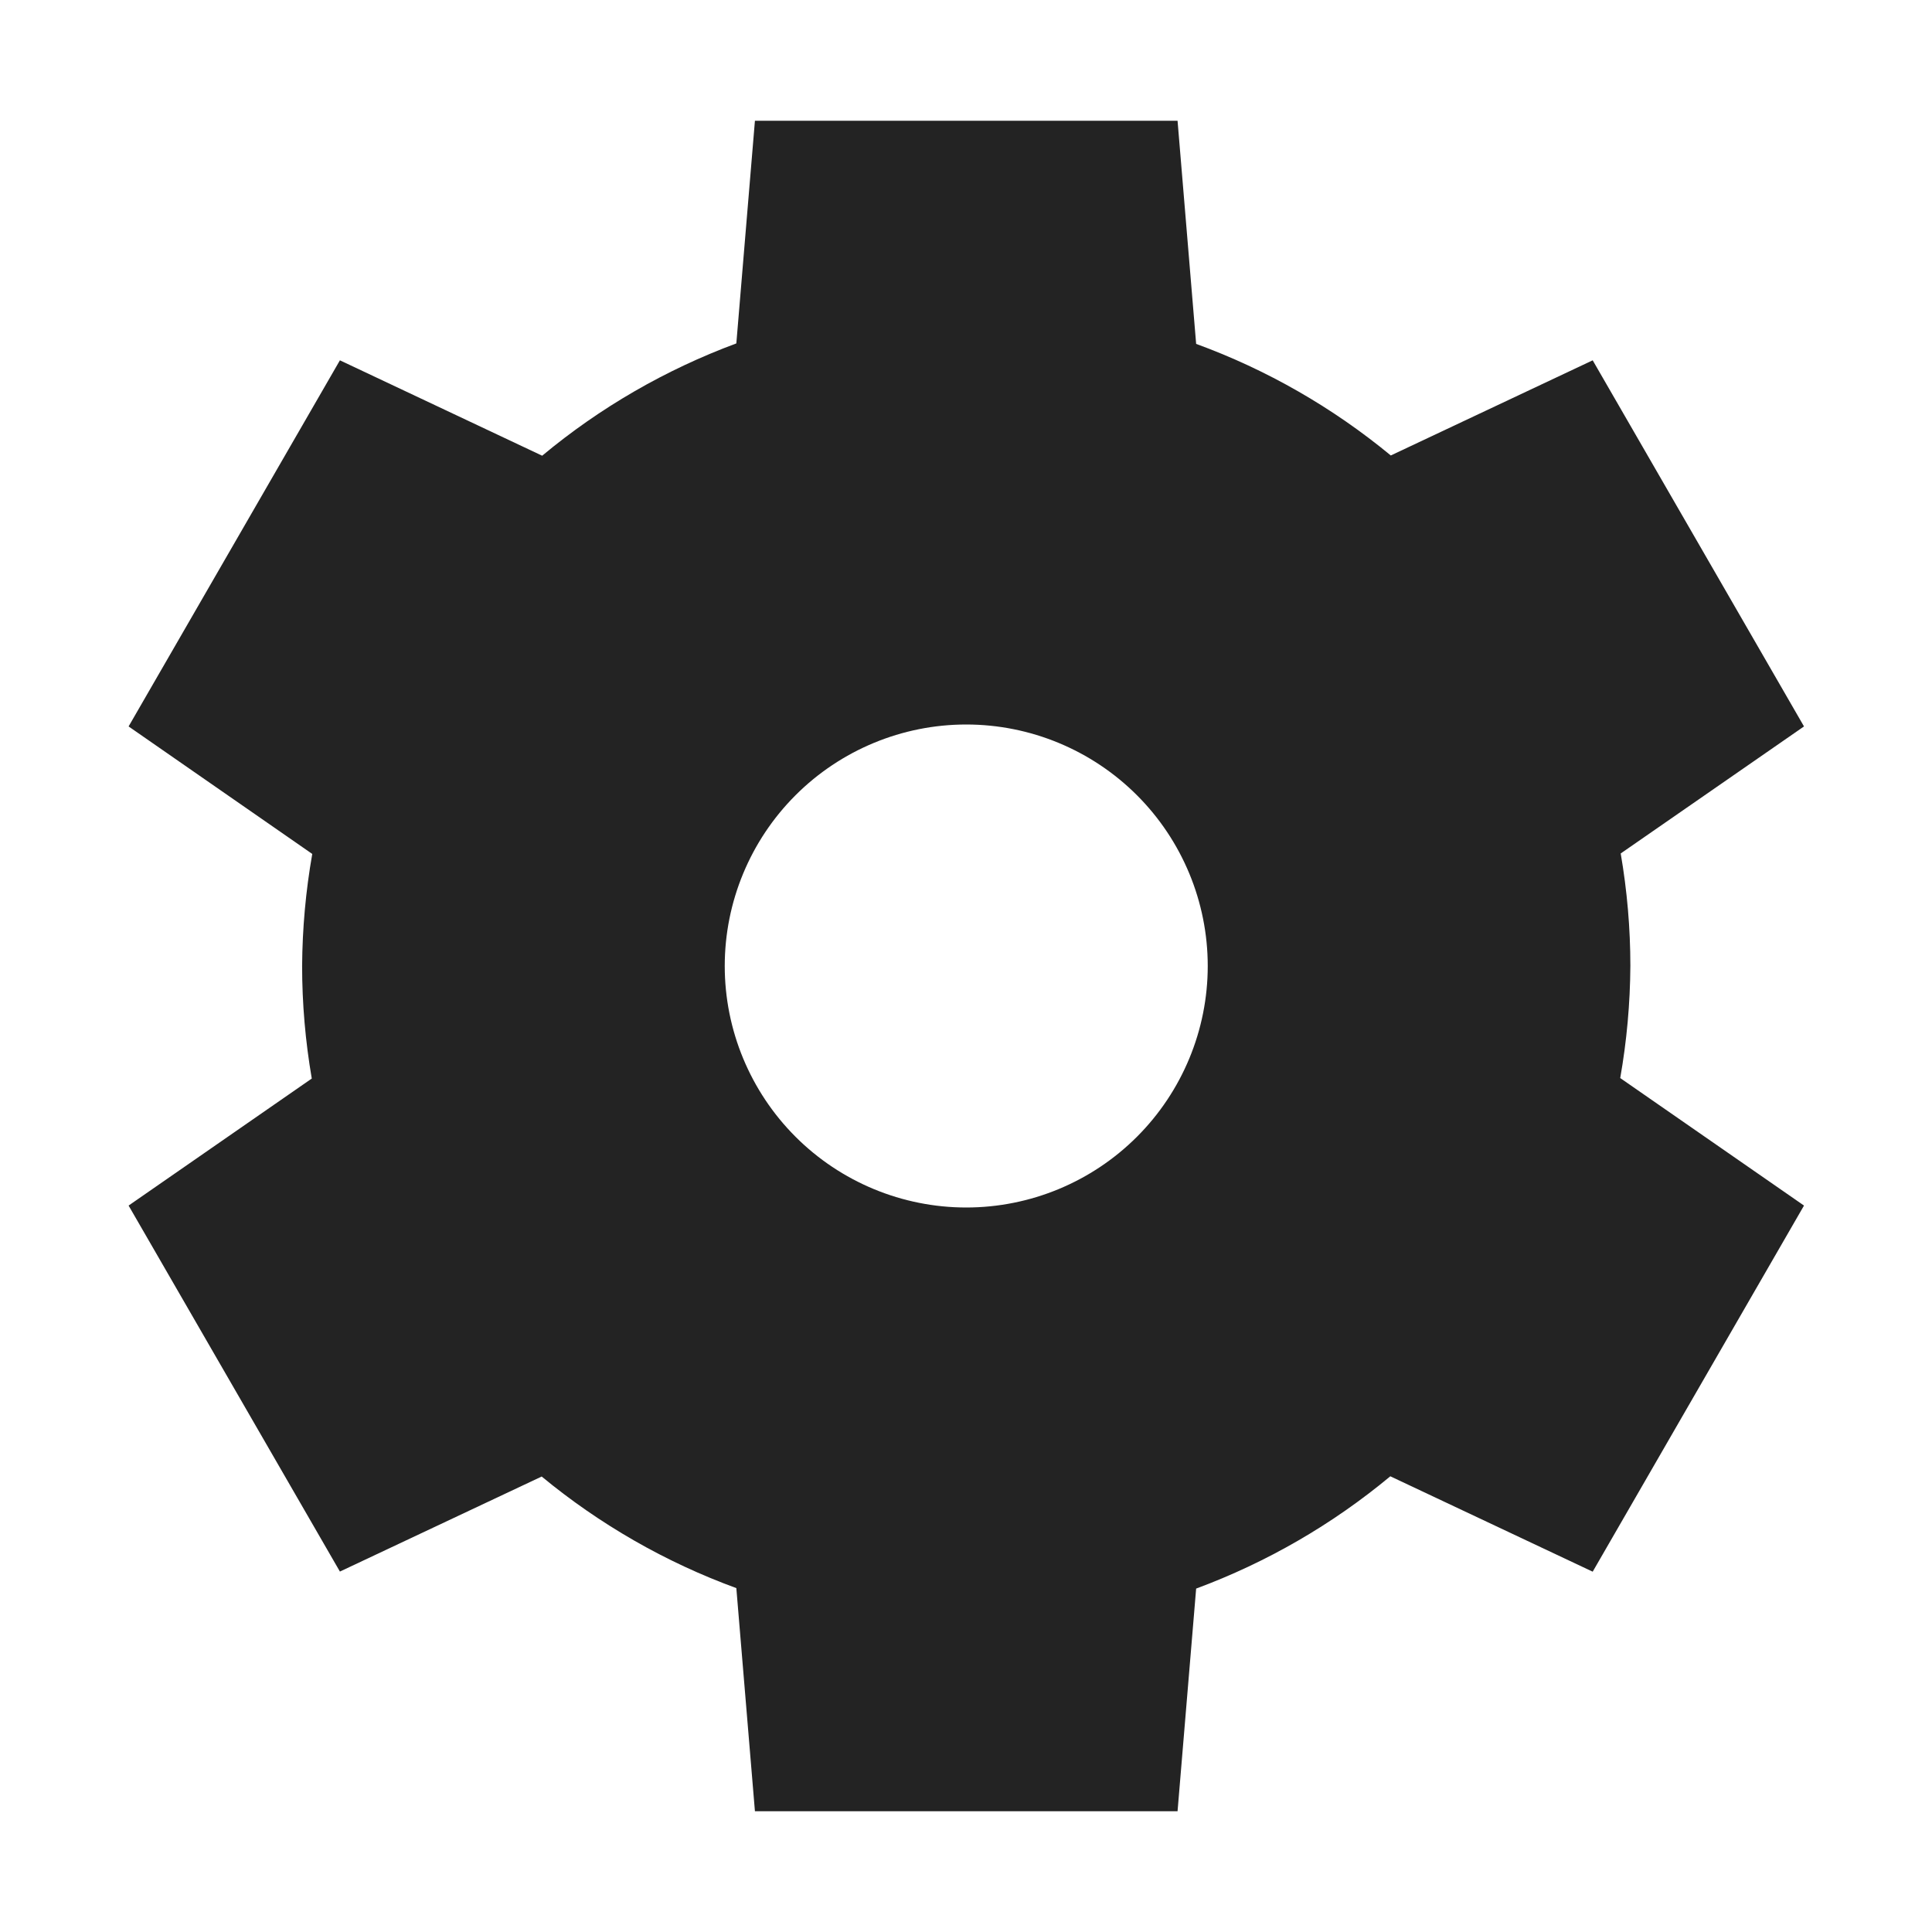
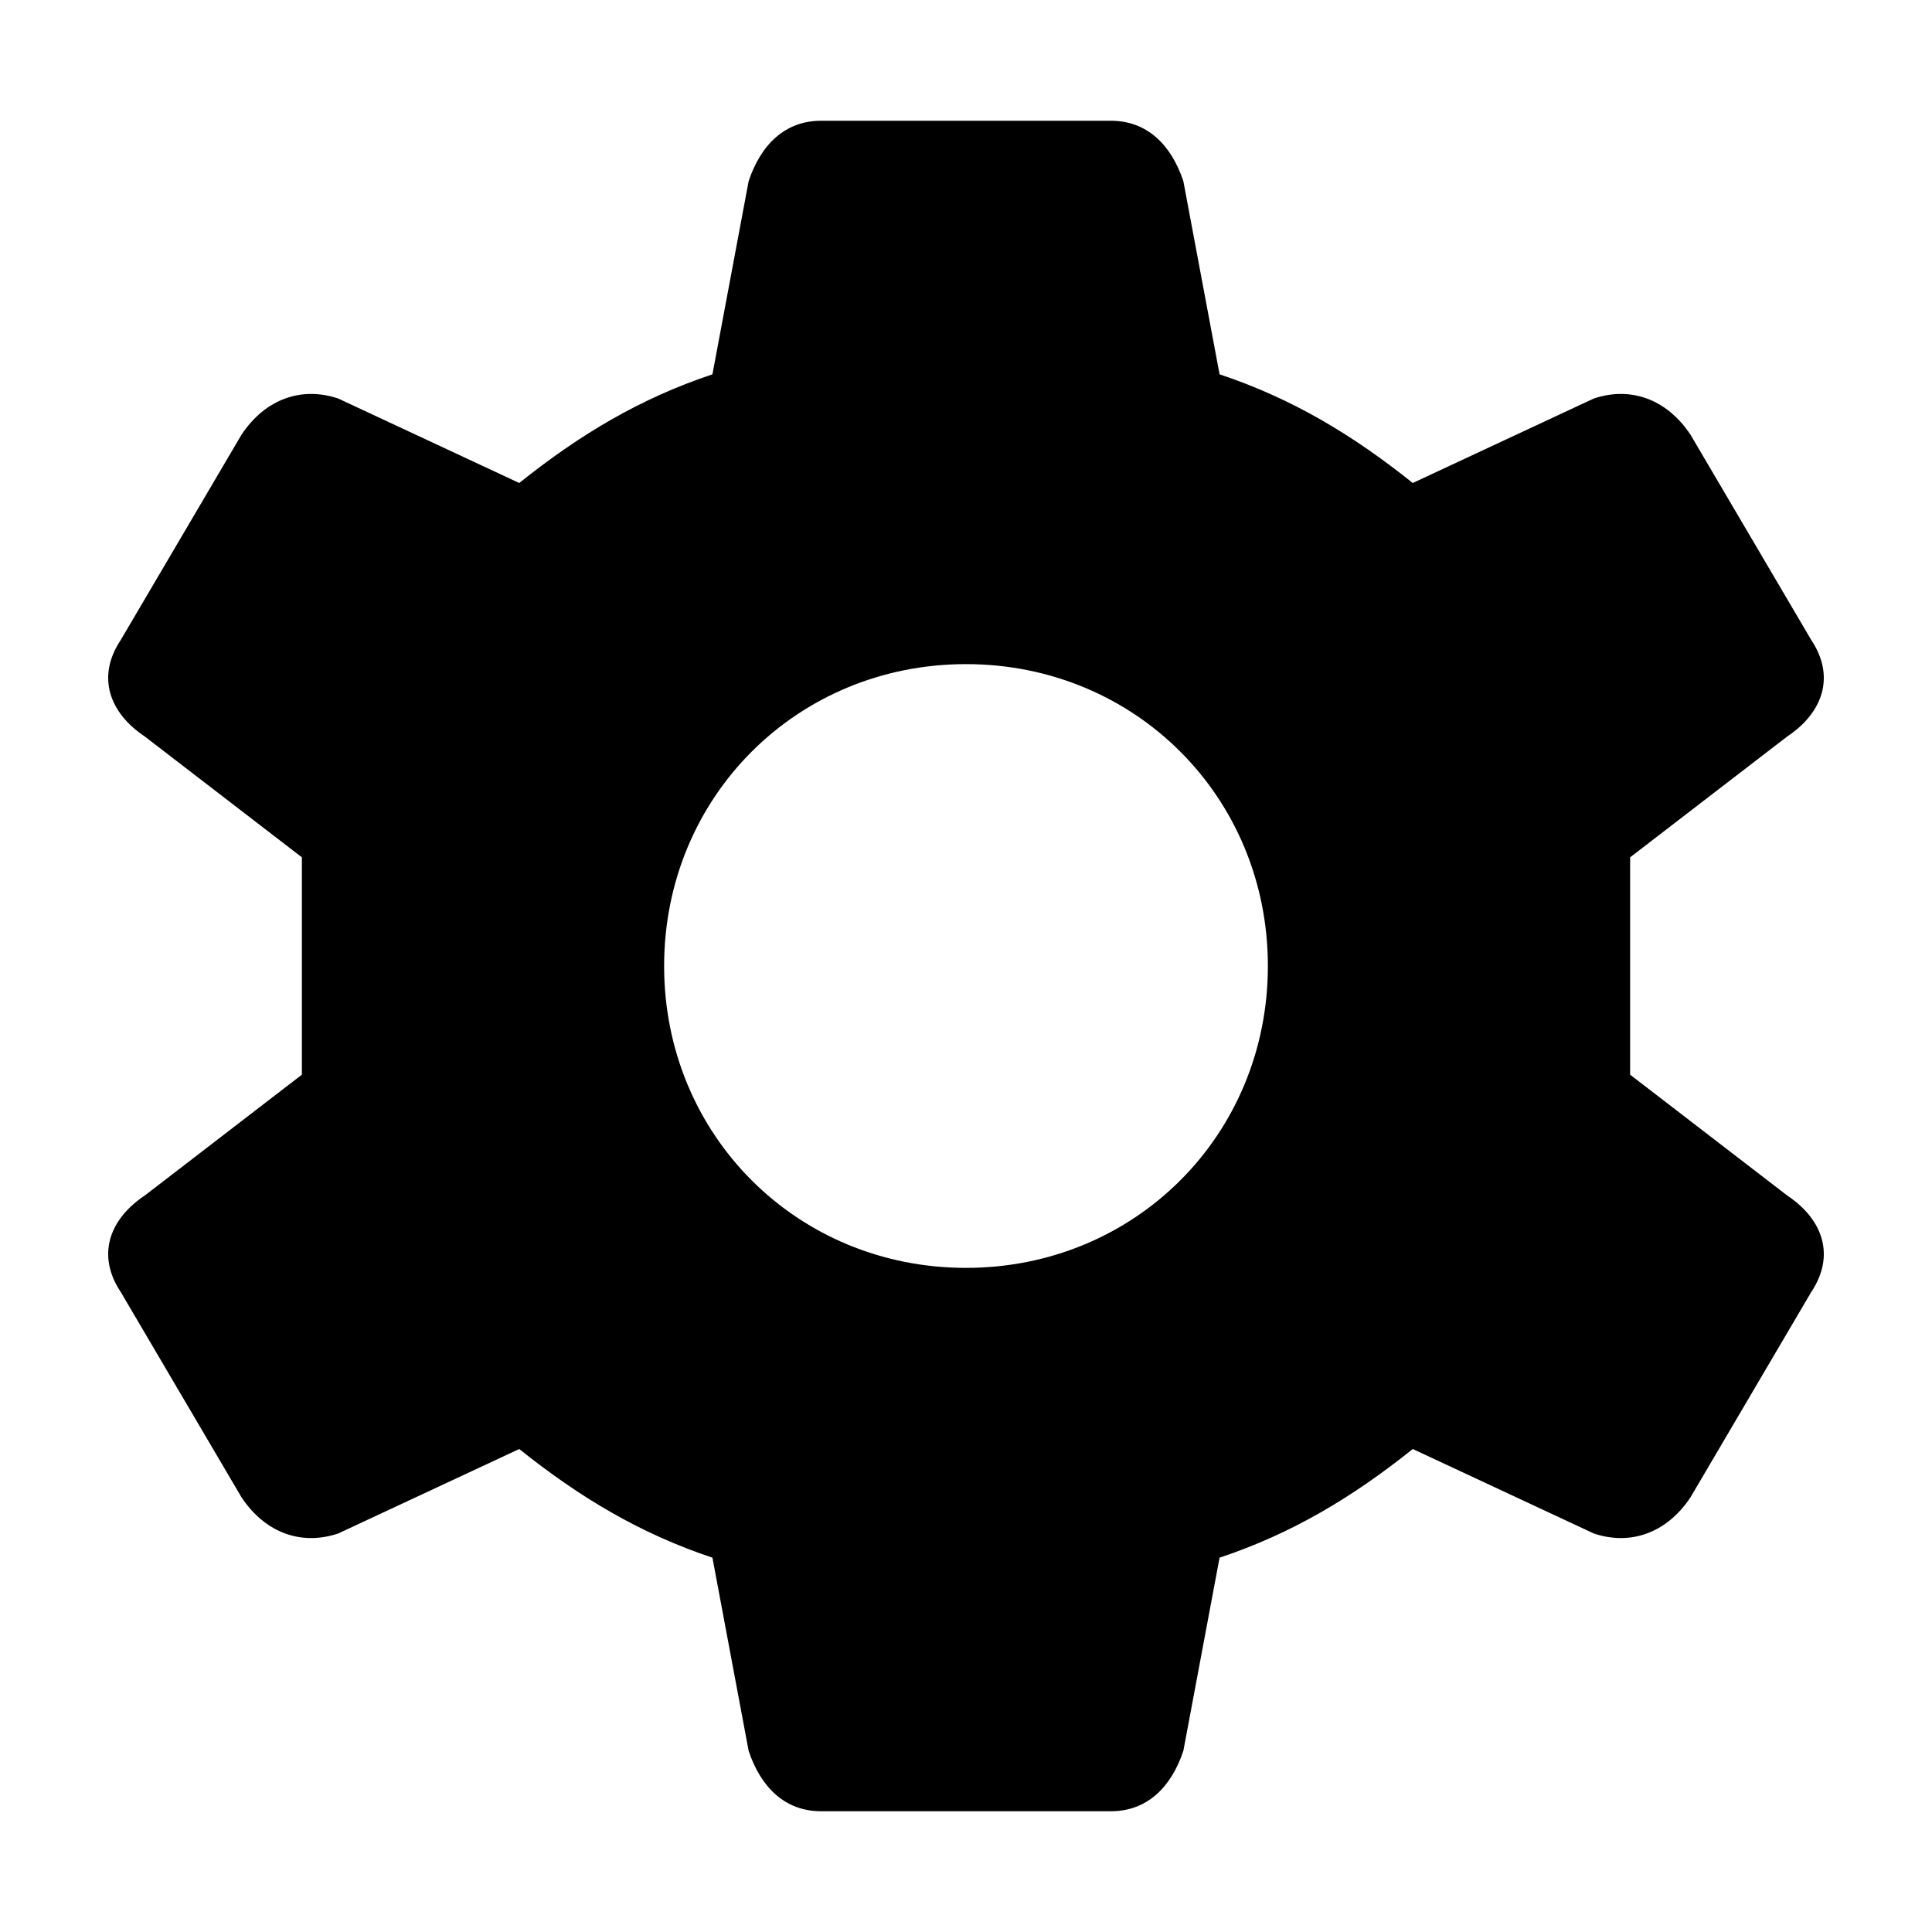
- <svg xmlns="http://www.w3.org/2000/svg" width="16" height="16" viewBox="0 0 16 16" fill="none">
-   <path d="M6.252 1L6.098 2.844C5.513 3.061 4.969 3.375 4.49 3.774L2.815 2.984L1.065 6.016L2.586 7.072C2.532 7.378 2.504 7.689 2.502 8C2.502 8.312 2.529 8.624 2.582 8.932L1.065 9.984L2.815 13.015L4.486 12.228C4.967 12.625 5.512 12.938 6.098 13.152L6.252 15H9.752L9.906 13.156C10.491 12.939 11.034 12.625 11.514 12.226L13.19 13.016L14.94 9.984L13.418 8.928C13.472 8.622 13.5 8.311 13.502 8C13.502 7.688 13.475 7.376 13.422 7.068L14.94 6.016L13.19 2.984L11.518 3.772C11.037 3.375 10.492 3.062 9.906 2.848L9.752 1H6.252ZM8.002 6C8.532 6 9.041 6.211 9.416 6.586C9.791 6.961 10.002 7.47 10.002 8C10.002 8.53 9.791 9.039 9.416 9.414C9.041 9.789 8.532 10 8.002 10C7.472 10 6.963 9.789 6.588 9.414C6.213 9.039 6.002 8.53 6.002 8C6.002 7.47 6.213 6.961 6.588 6.586C6.963 6.211 7.472 6 8.002 6Z" fill="#232323" />
+ <svg xmlns="http://www.w3.org/2000/svg" width="16" height="16" viewBox="0 0 16 16">
+   <path fill-rule="evenodd" clip-rule="evenodd" d="M 6.8 1 C 6.5 1 6.3 1.2 6.2 1.5 L 5.9 3.1 C 5.3 3.3 4.8 3.6 4.3 4 L 2.8 3.3 C 2.5 3.2 2.2 3.3 2 3.6 L 1 5.3 C 0.8 5.6 0.9 5.9 1.2 6.1 L 2.5 7.1 C 2.5 7.4 2.5 7.7 2.5 8 C 2.5 8.3 2.5 8.6 2.5 8.9 L 1.2 9.9 C 0.9 10.1 0.8 10.4 1 10.7 L 2 12.4 C 2.2 12.7 2.5 12.8 2.8 12.7 L 4.3 12 C 4.8 12.4 5.3 12.7 5.9 12.9 L 6.2 14.5 C 6.3 14.8 6.5 15 6.8 15 H 9.2 C 9.5 15 9.7 14.8 9.8 14.5 L 10.1 12.9 C 10.7 12.7 11.2 12.4 11.7 12 L 13.2 12.7 C 13.5 12.8 13.8 12.7 14 12.4 L 15 10.7 C 15.2 10.4 15.1 10.1 14.8 9.9 L 13.5 8.9 C 13.5 8.6 13.5 8.3 13.5 8 C 13.5 7.7 13.5 7.4 13.5 7.1 L 14.8 6.1 C 15.1 5.9 15.2 5.6 15 5.3 L 14 3.6 C 13.8 3.3 13.5 3.2 13.2 3.3 L 11.7 4 C 11.2 3.6 10.7 3.3 10.1 3.1 L 9.8 1.5 C 9.7 1.2 9.5 1 9.2 1 H 6.8 Z M 8 5.5 C 6.6 5.5 5.5 6.6 5.5 8 C 5.5 9.4 6.6 10.5 8 10.5 C 9.4 10.5 10.5 9.4 10.5 8 C 10.5 6.6 9.4 5.5 8 5.5 Z" fill="currentColor" />
</svg>
